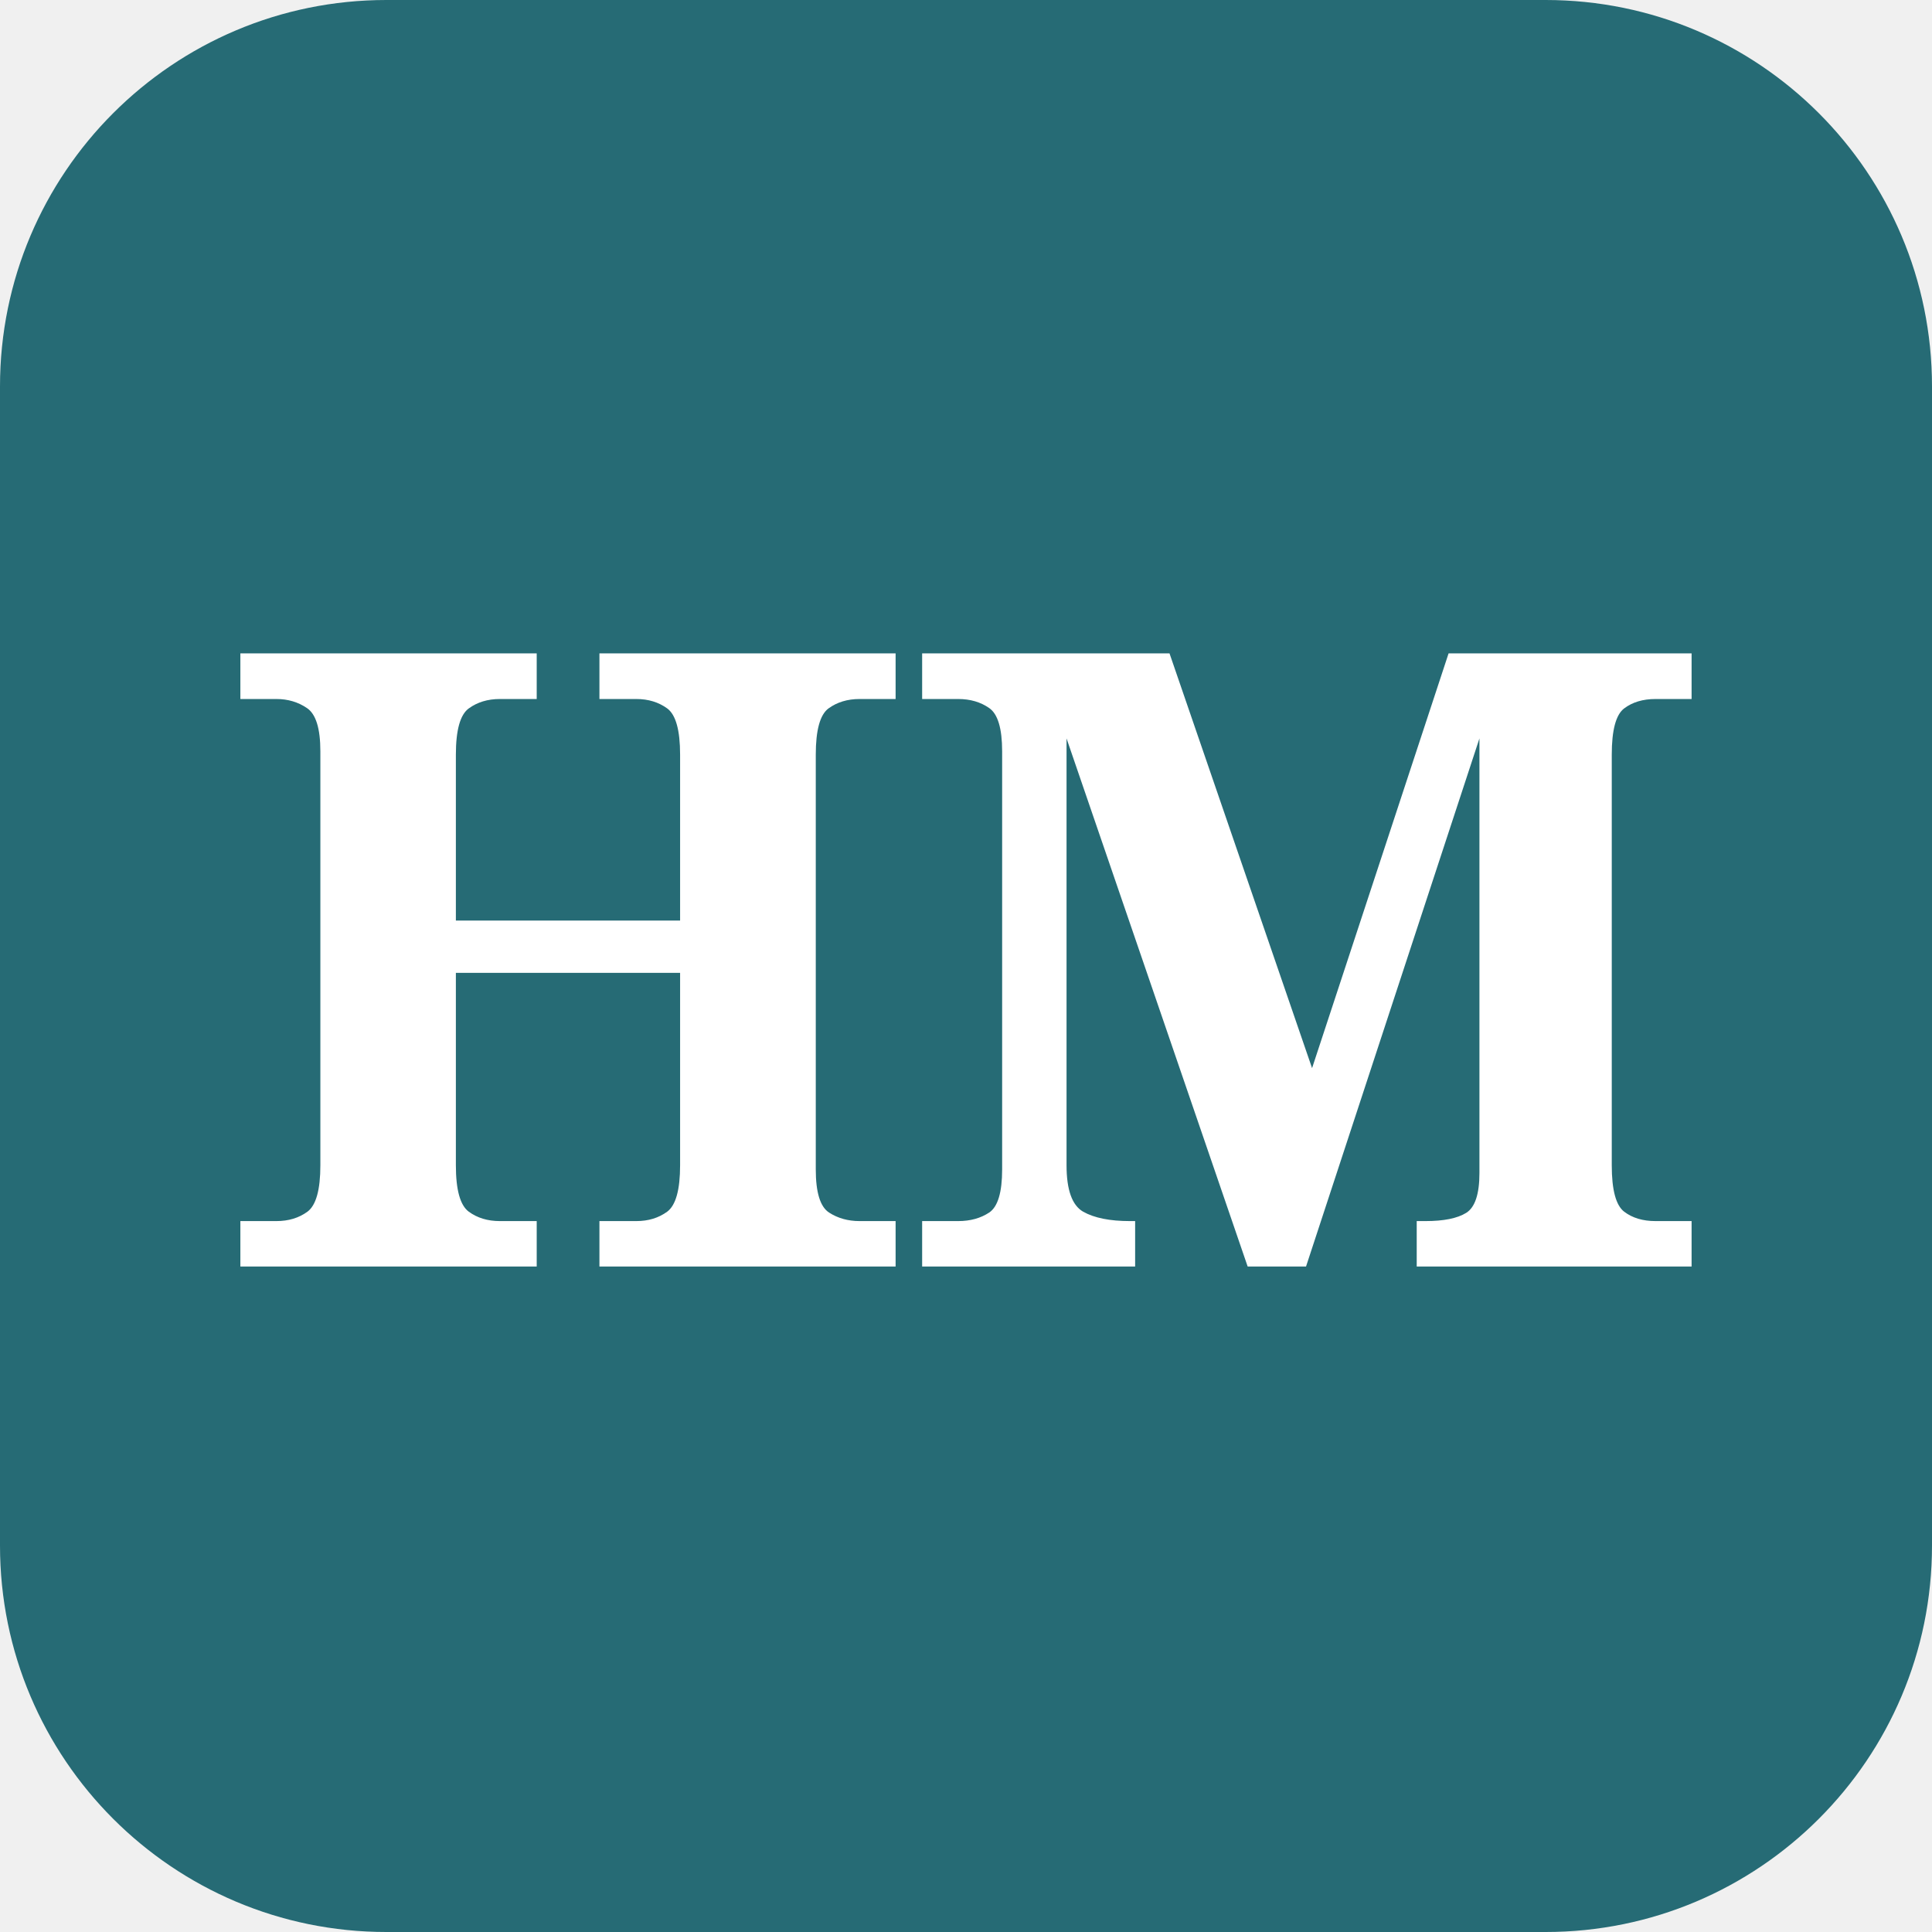
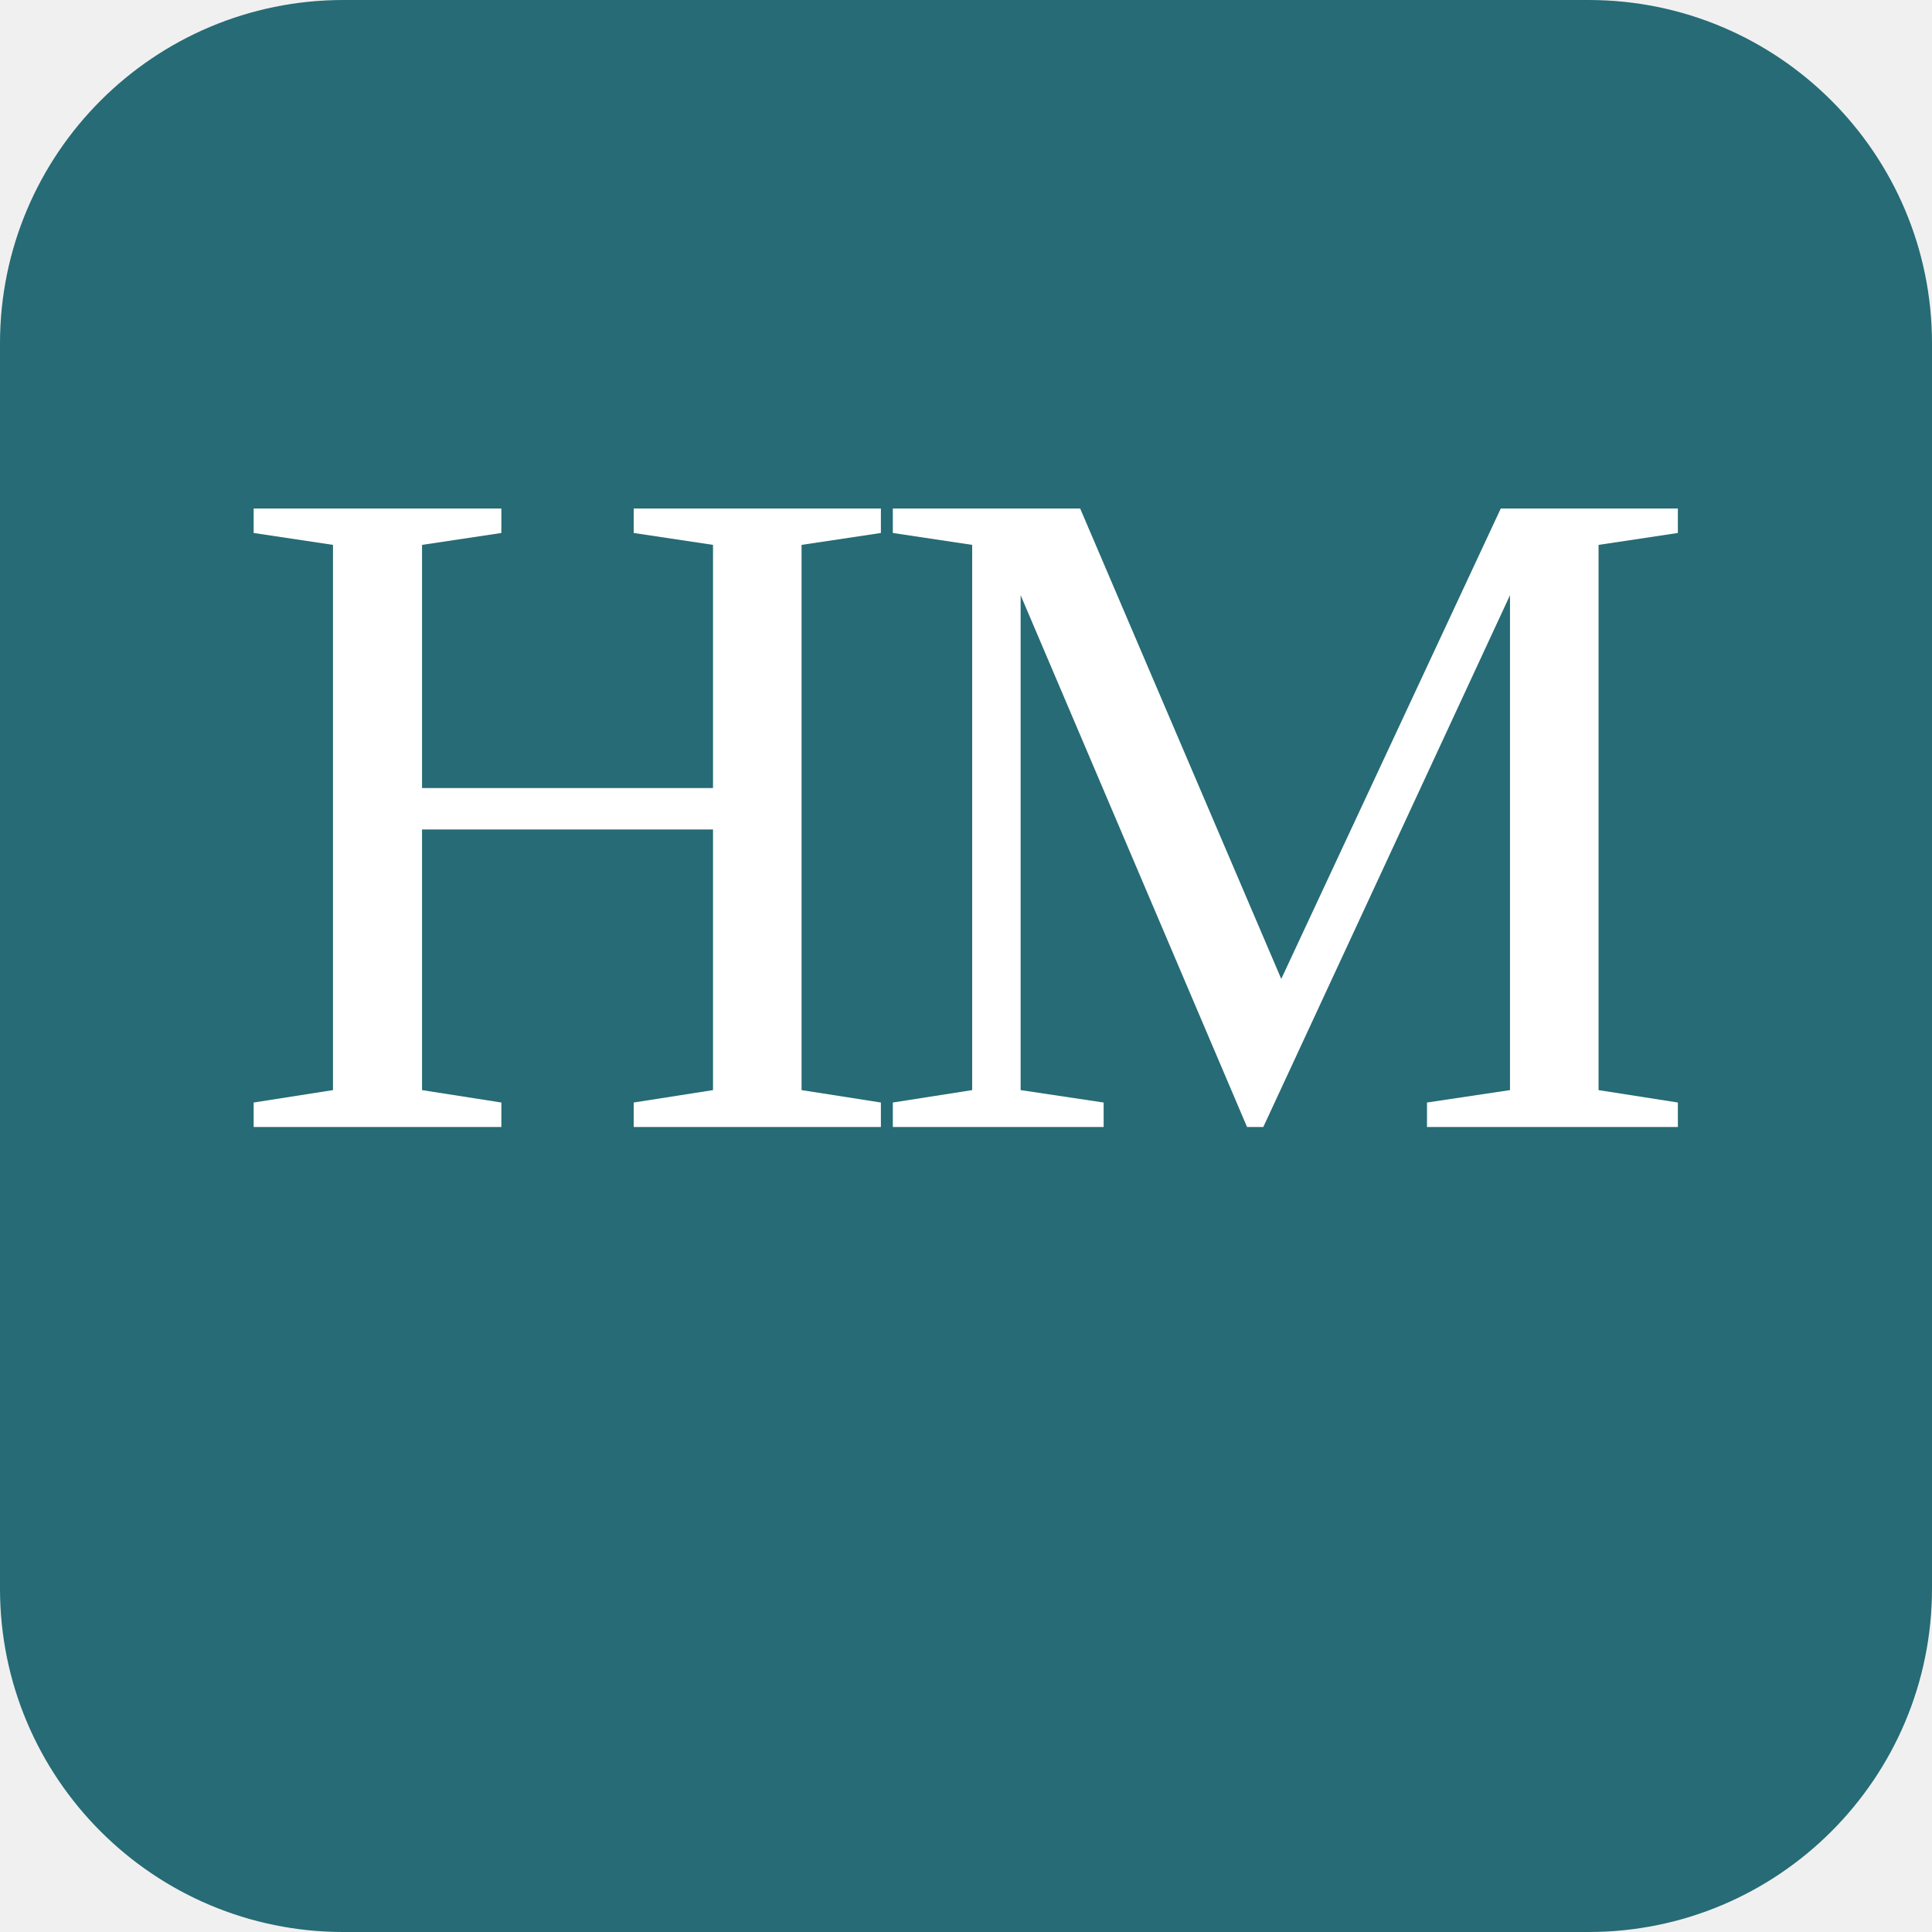
<svg xmlns="http://www.w3.org/2000/svg" width="180" height="180" viewBox="0 0 180 180" fill="none">
-   <rect width="180" height="180" rx="36" fill="#266b75" />
-   <text x="90" y="118" font-family="Georgia, serif" font-size="80" font-weight="700" fill="white" text-anchor="middle" letter-spacing="-2">HM</text>
+   <rect width="180" height="180" rx="32" fill="#266b75" />
+   <text x="90" y="105" font-family="'Times New Roman', Times, serif" font-size="88" font-weight="400" fill="white" text-anchor="middle" letter-spacing="-4">HM</text>
</svg>
